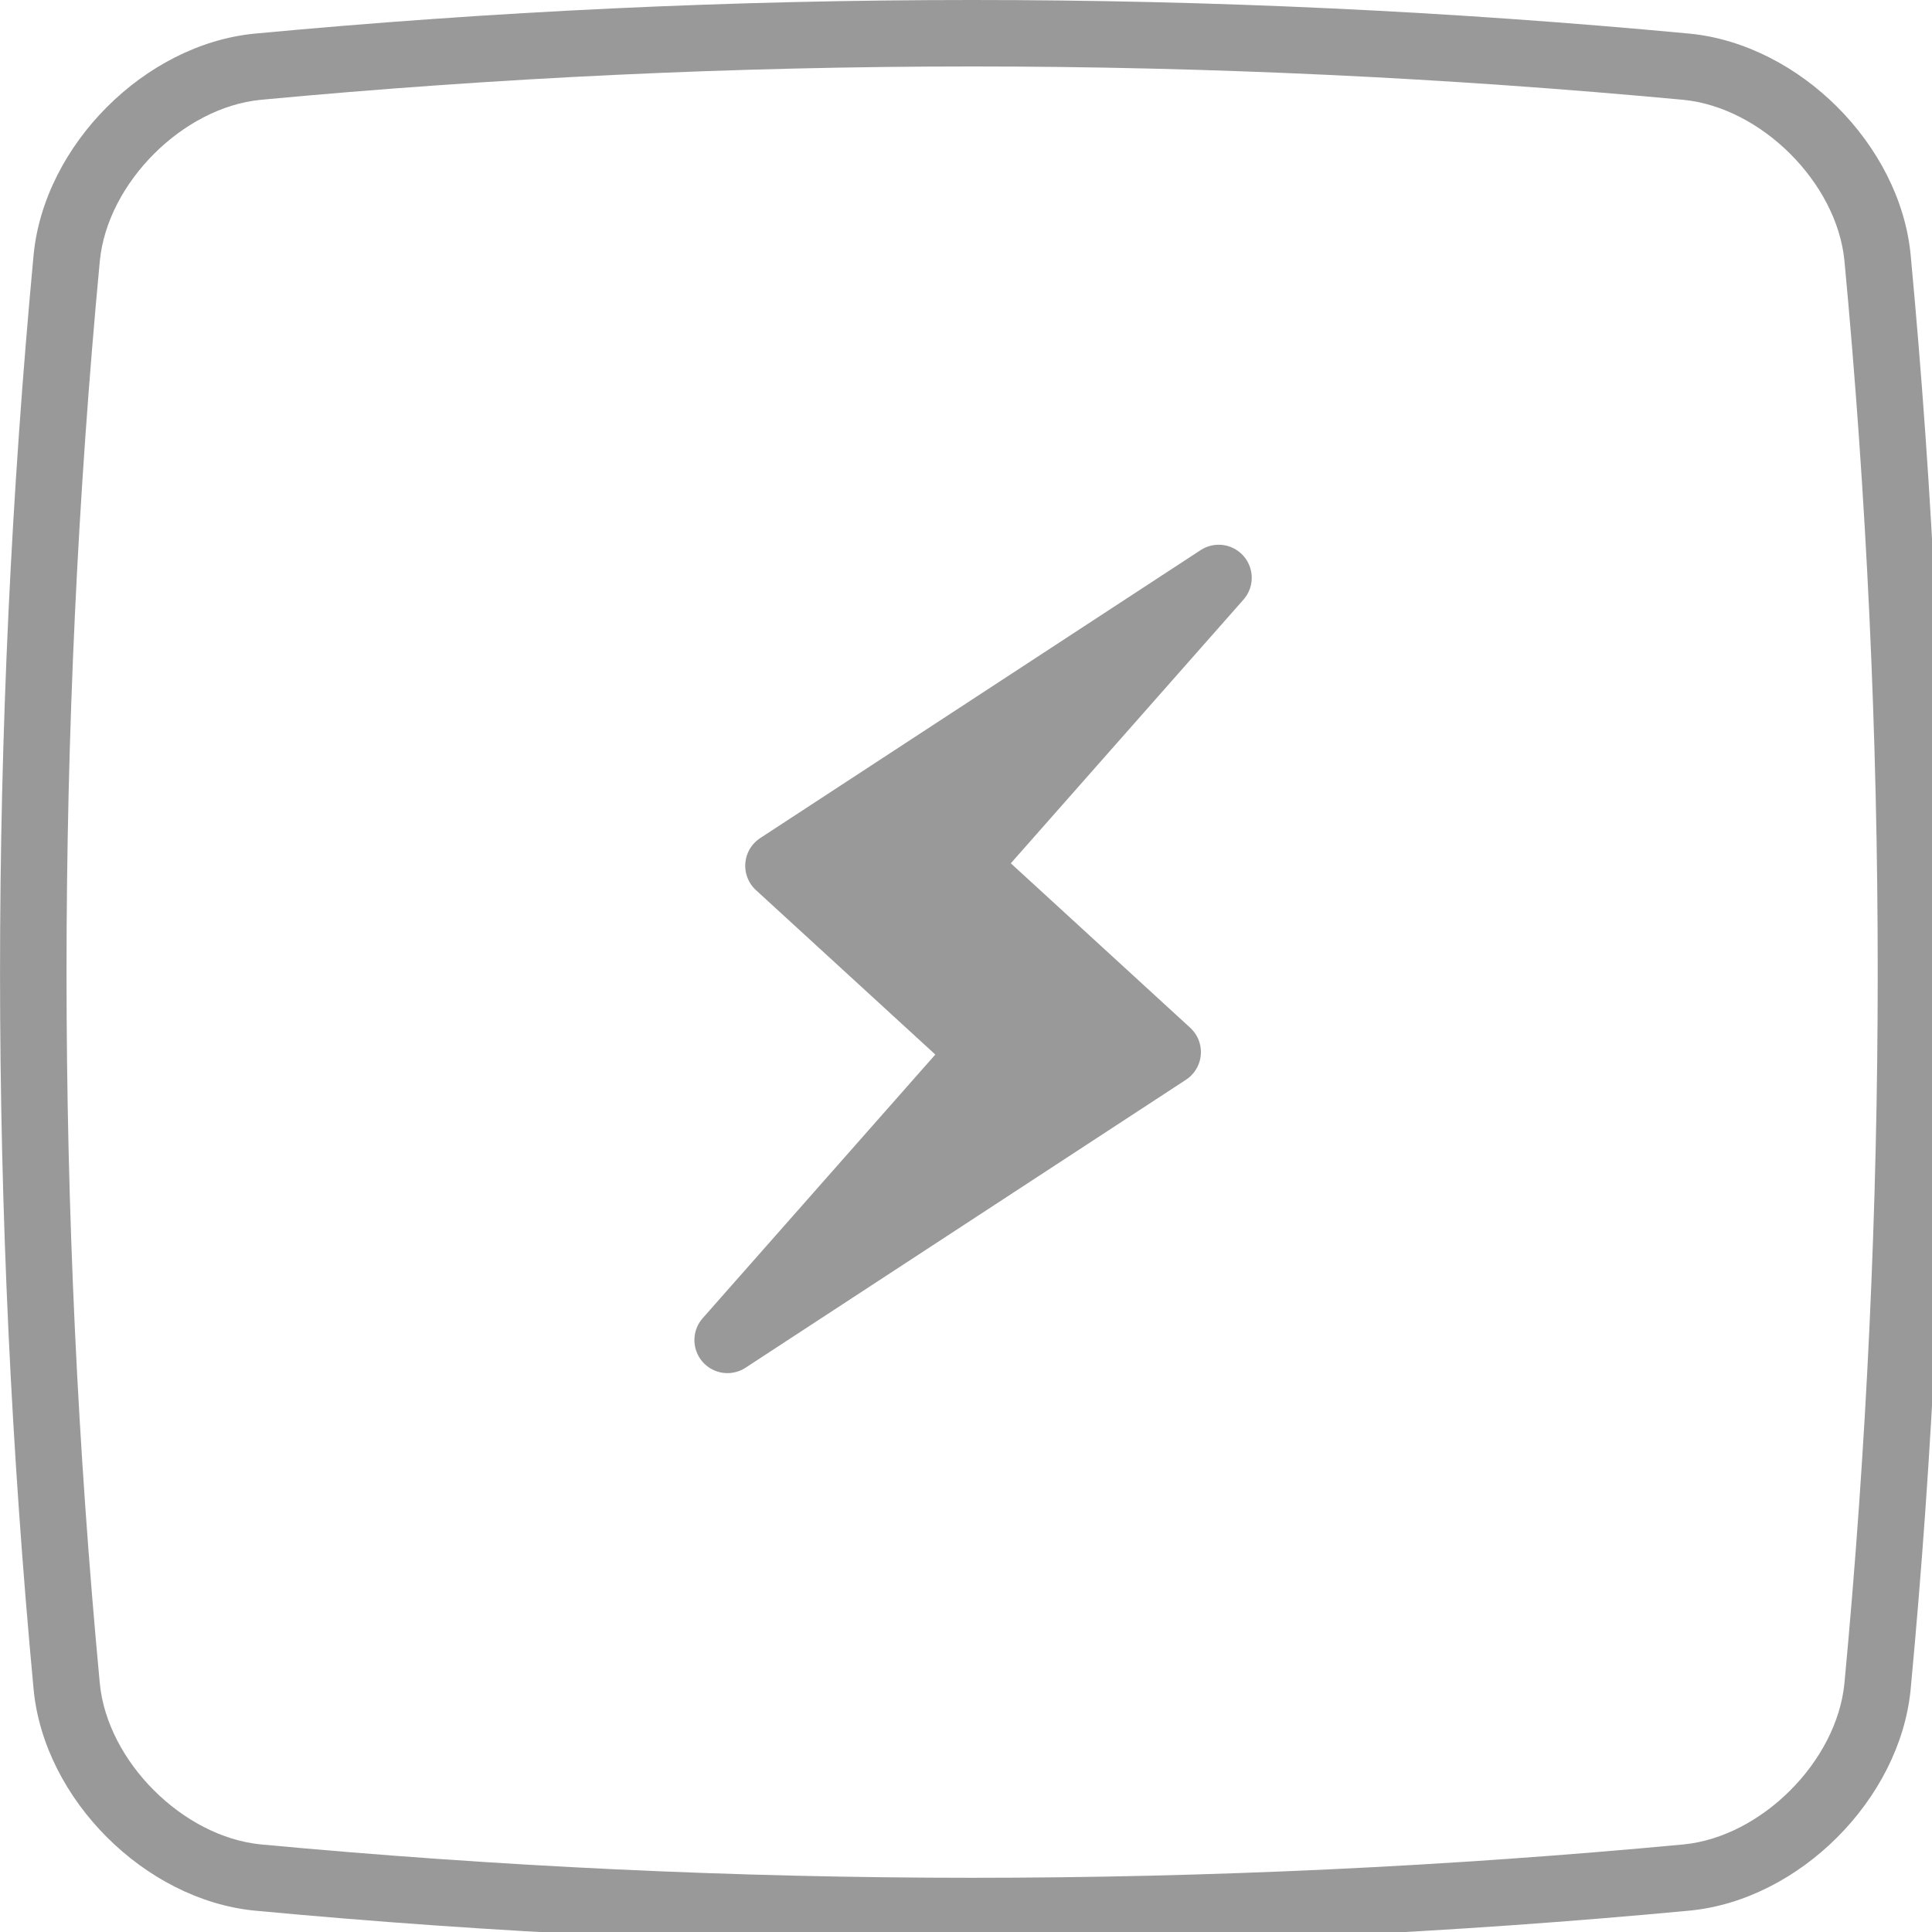
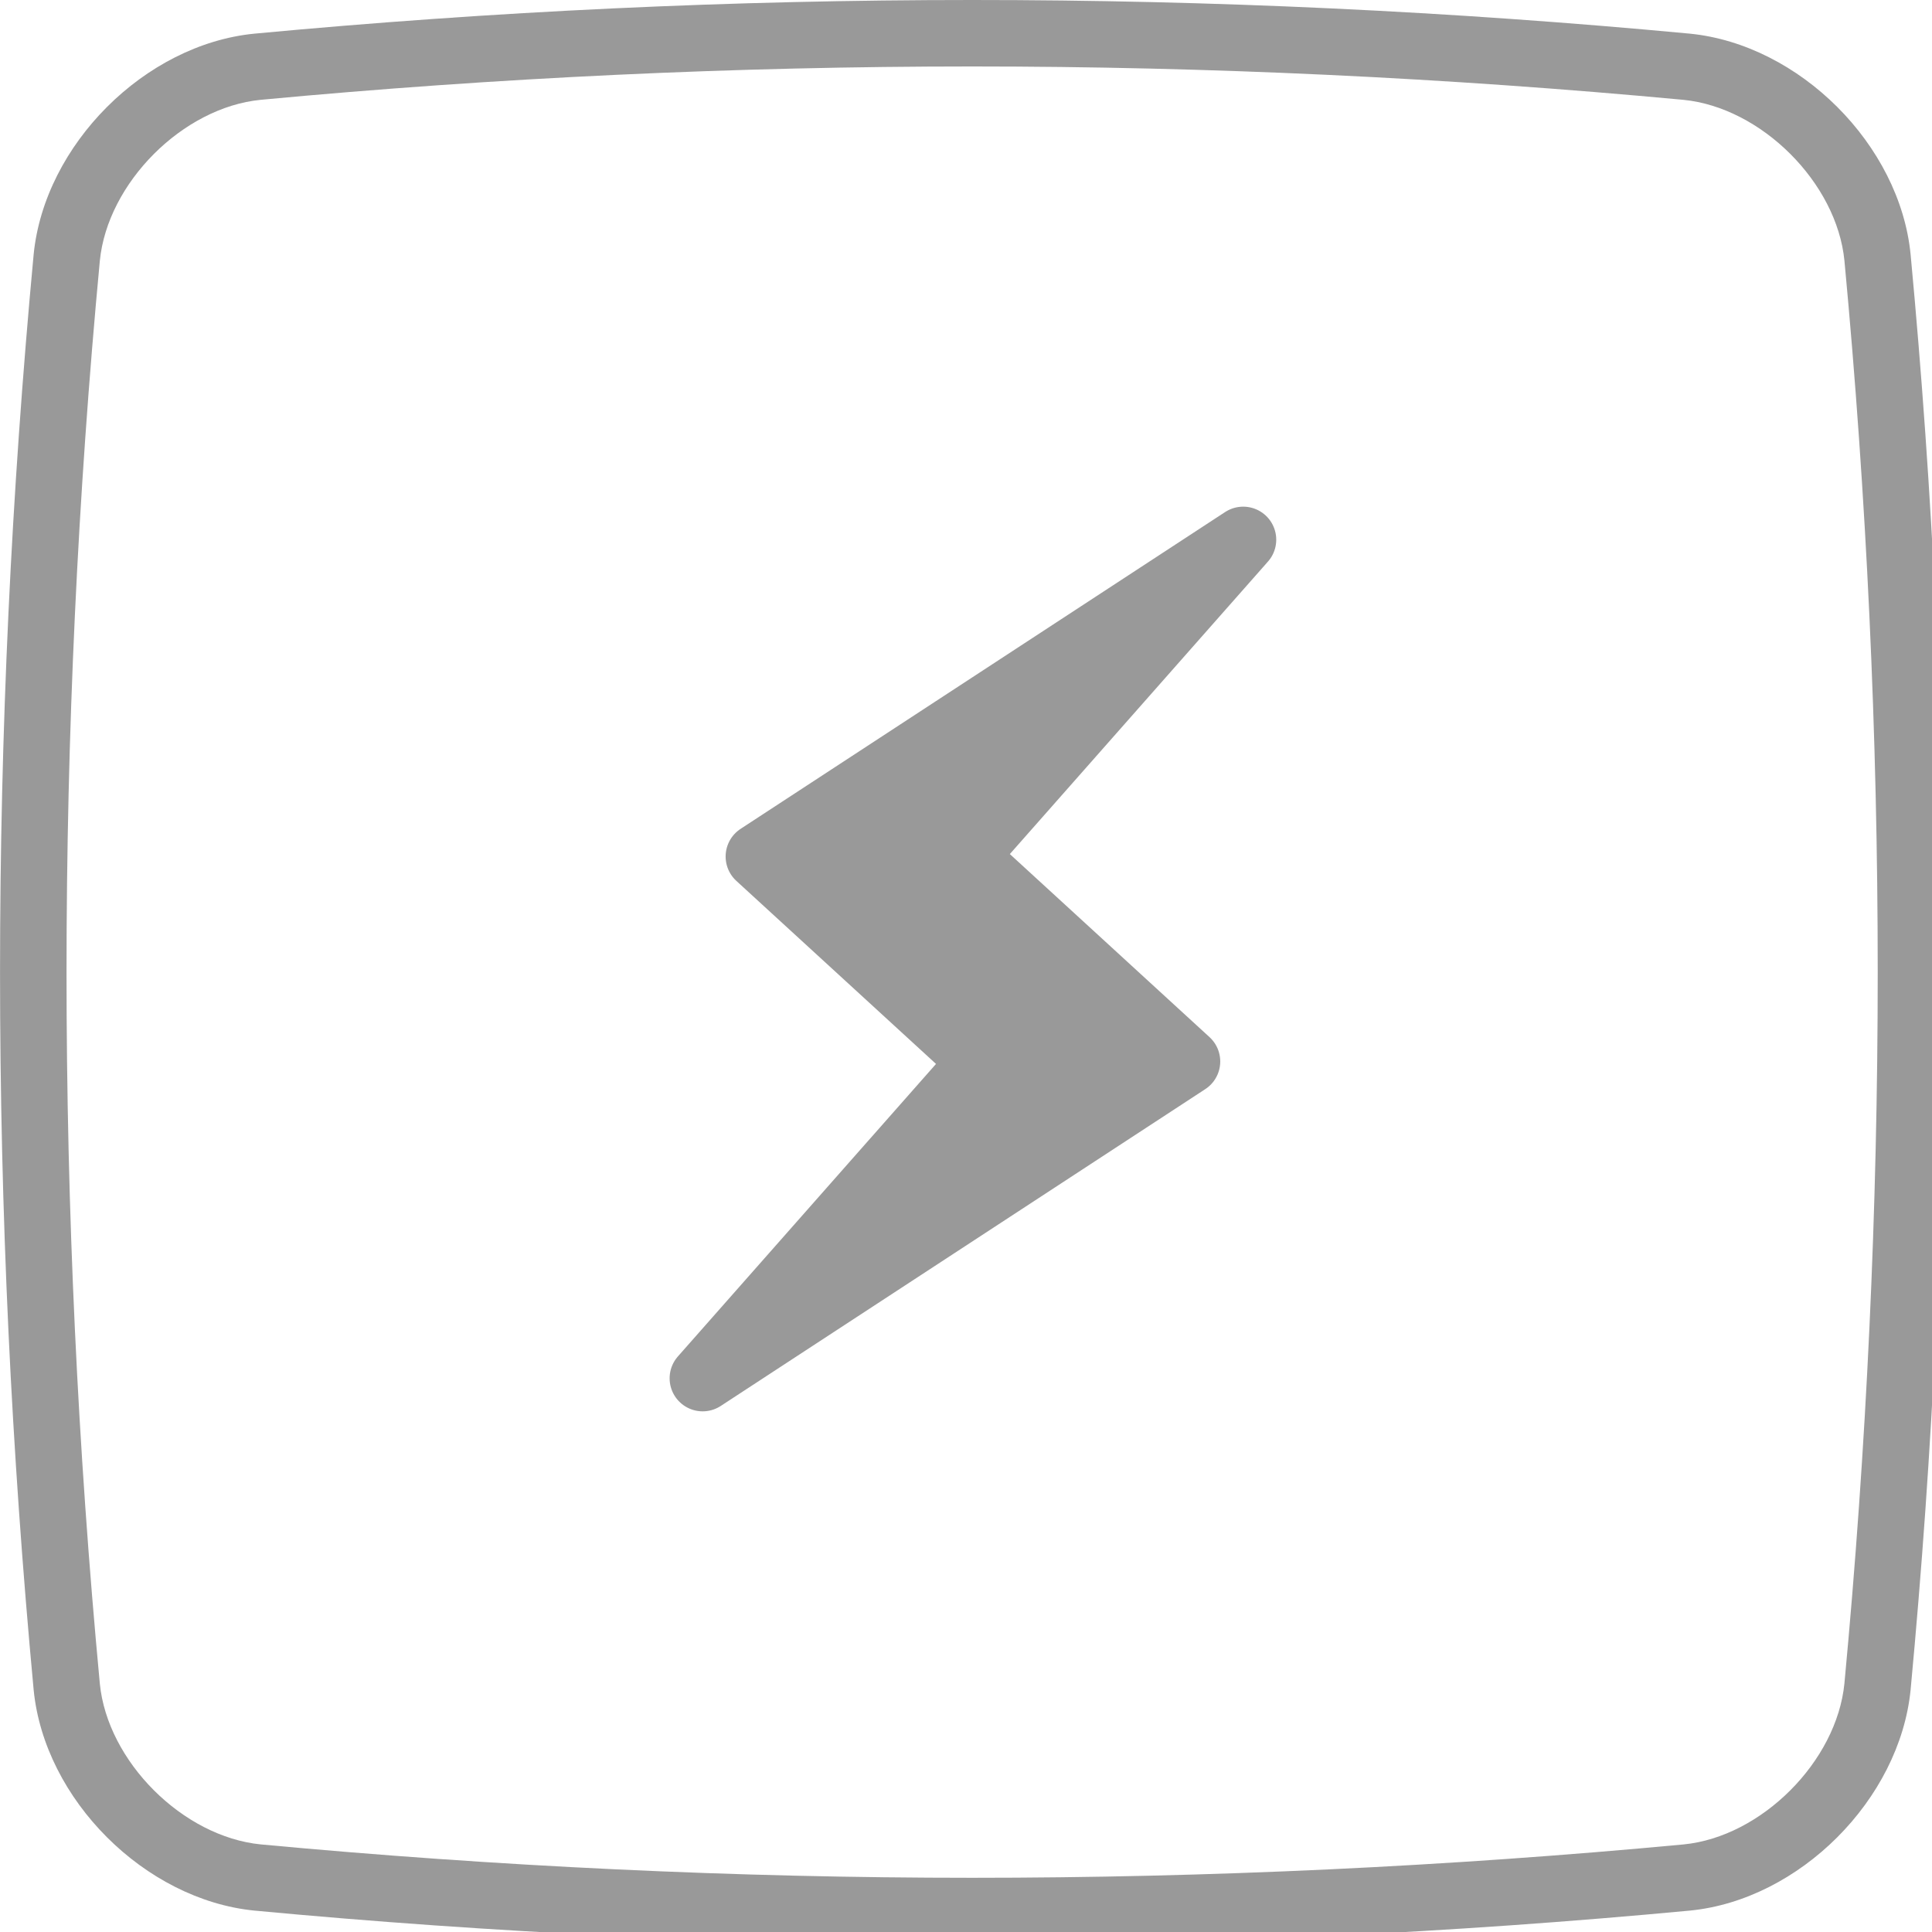
<svg xmlns="http://www.w3.org/2000/svg" xmlns:xlink="http://www.w3.org/1999/xlink" id="track8-keys" width="138" height="138" viewBox="0 0 138 138">
  <defs>
    <symbol id="cushion-grey" viewBox="0 0 137.5 137.5">
      <g id="cushion-grey-2" data-name="cushion-grey">
        <path d="M68.75,4.7c16.69,0,33.62.8,50.3,2.36,5.52.54,10.85,5.87,11.39,11.37,3.14,33.39,3.14,67.25,0,100.62-.54,5.52-5.87,10.85-11.37,11.39-16.7,1.57-33.63,2.36-50.32,2.36s-33.62-.8-50.3-2.36c-5.52-.54-10.85-5.87-11.39-11.37-3.14-33.39-3.14-67.25,0-100.62.54-5.52,5.87-10.85,11.37-11.39,16.7-1.57,33.63-2.36,50.32-2.36M68.75,0c-16.92,0-33.84.79-50.76,2.38-7.75.76-14.84,7.86-15.61,15.61C-.79,51.83-.79,85.67,2.38,119.51c.76,7.75,7.86,14.84,15.61,15.61,16.92,1.59,33.84,2.38,50.76,2.38s33.84-.79,50.76-2.38c7.75-.76,14.84-7.86,15.61-15.61,3.18-33.84,3.18-67.68,0-101.52-.76-7.75-7.86-14.84-15.61-15.61C102.59.79,85.67,0,68.75,0h0Z" fill="#999" />
      </g>
    </symbol>
  </defs>
  <g id="keypad-grey">
    <g id="master-fx-grey">
-       <path id="path24332" d="M87.05,41.27l-31.46,20.57,14.52,13.31-18.15,20.57,31.46-20.57-14.52-13.31,18.15-20.57Z" fill="#999" stroke="#999" stroke-linecap="round" stroke-linejoin="round" stroke-width="4.72" />
+       <path id="flash" d="M88.8,38.55l-34.61,22.63,15.97,14.64-19.97,22.63,34.61-22.63-15.97-14.64,19.97-22.63Z" fill="#999" stroke="#999" stroke-linecap="round" stroke-linejoin="round" stroke-width="4.72" />
      <use width="137.5" height="137.5" transform="translate(0 0) scale(1.01)" xlink:href="#cushion-grey" />
    </g>
  </g>
</svg>
